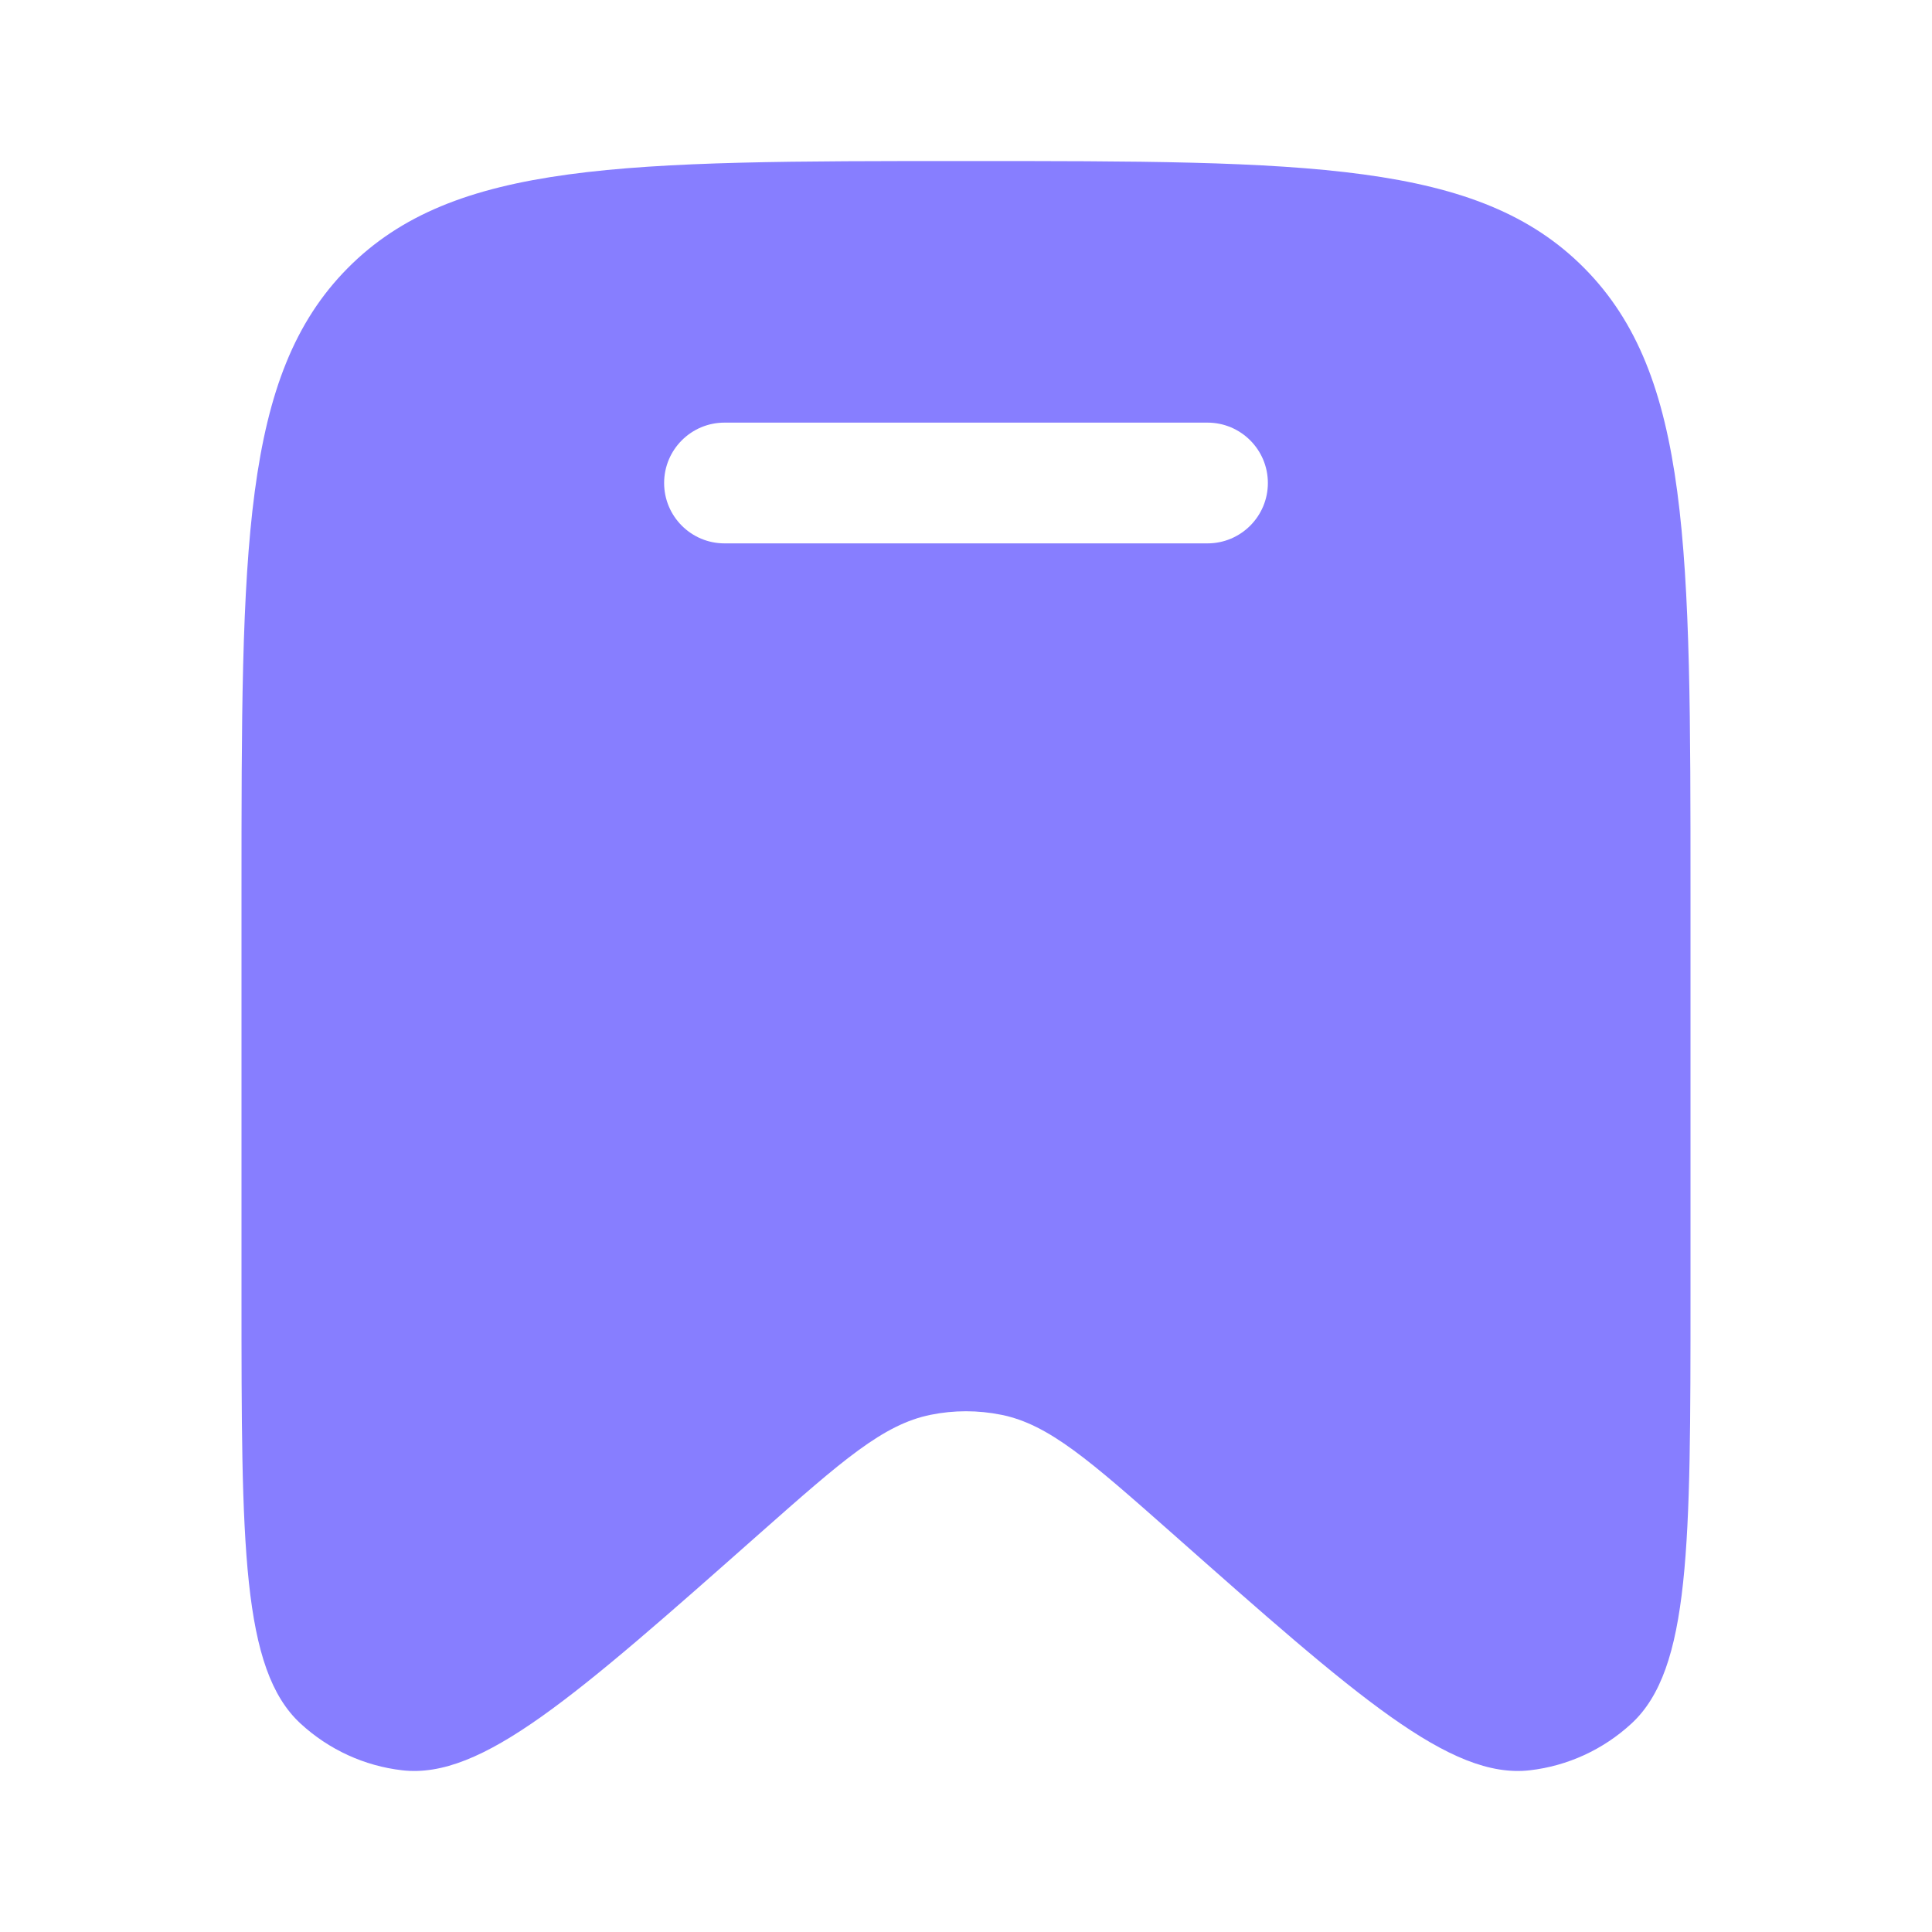
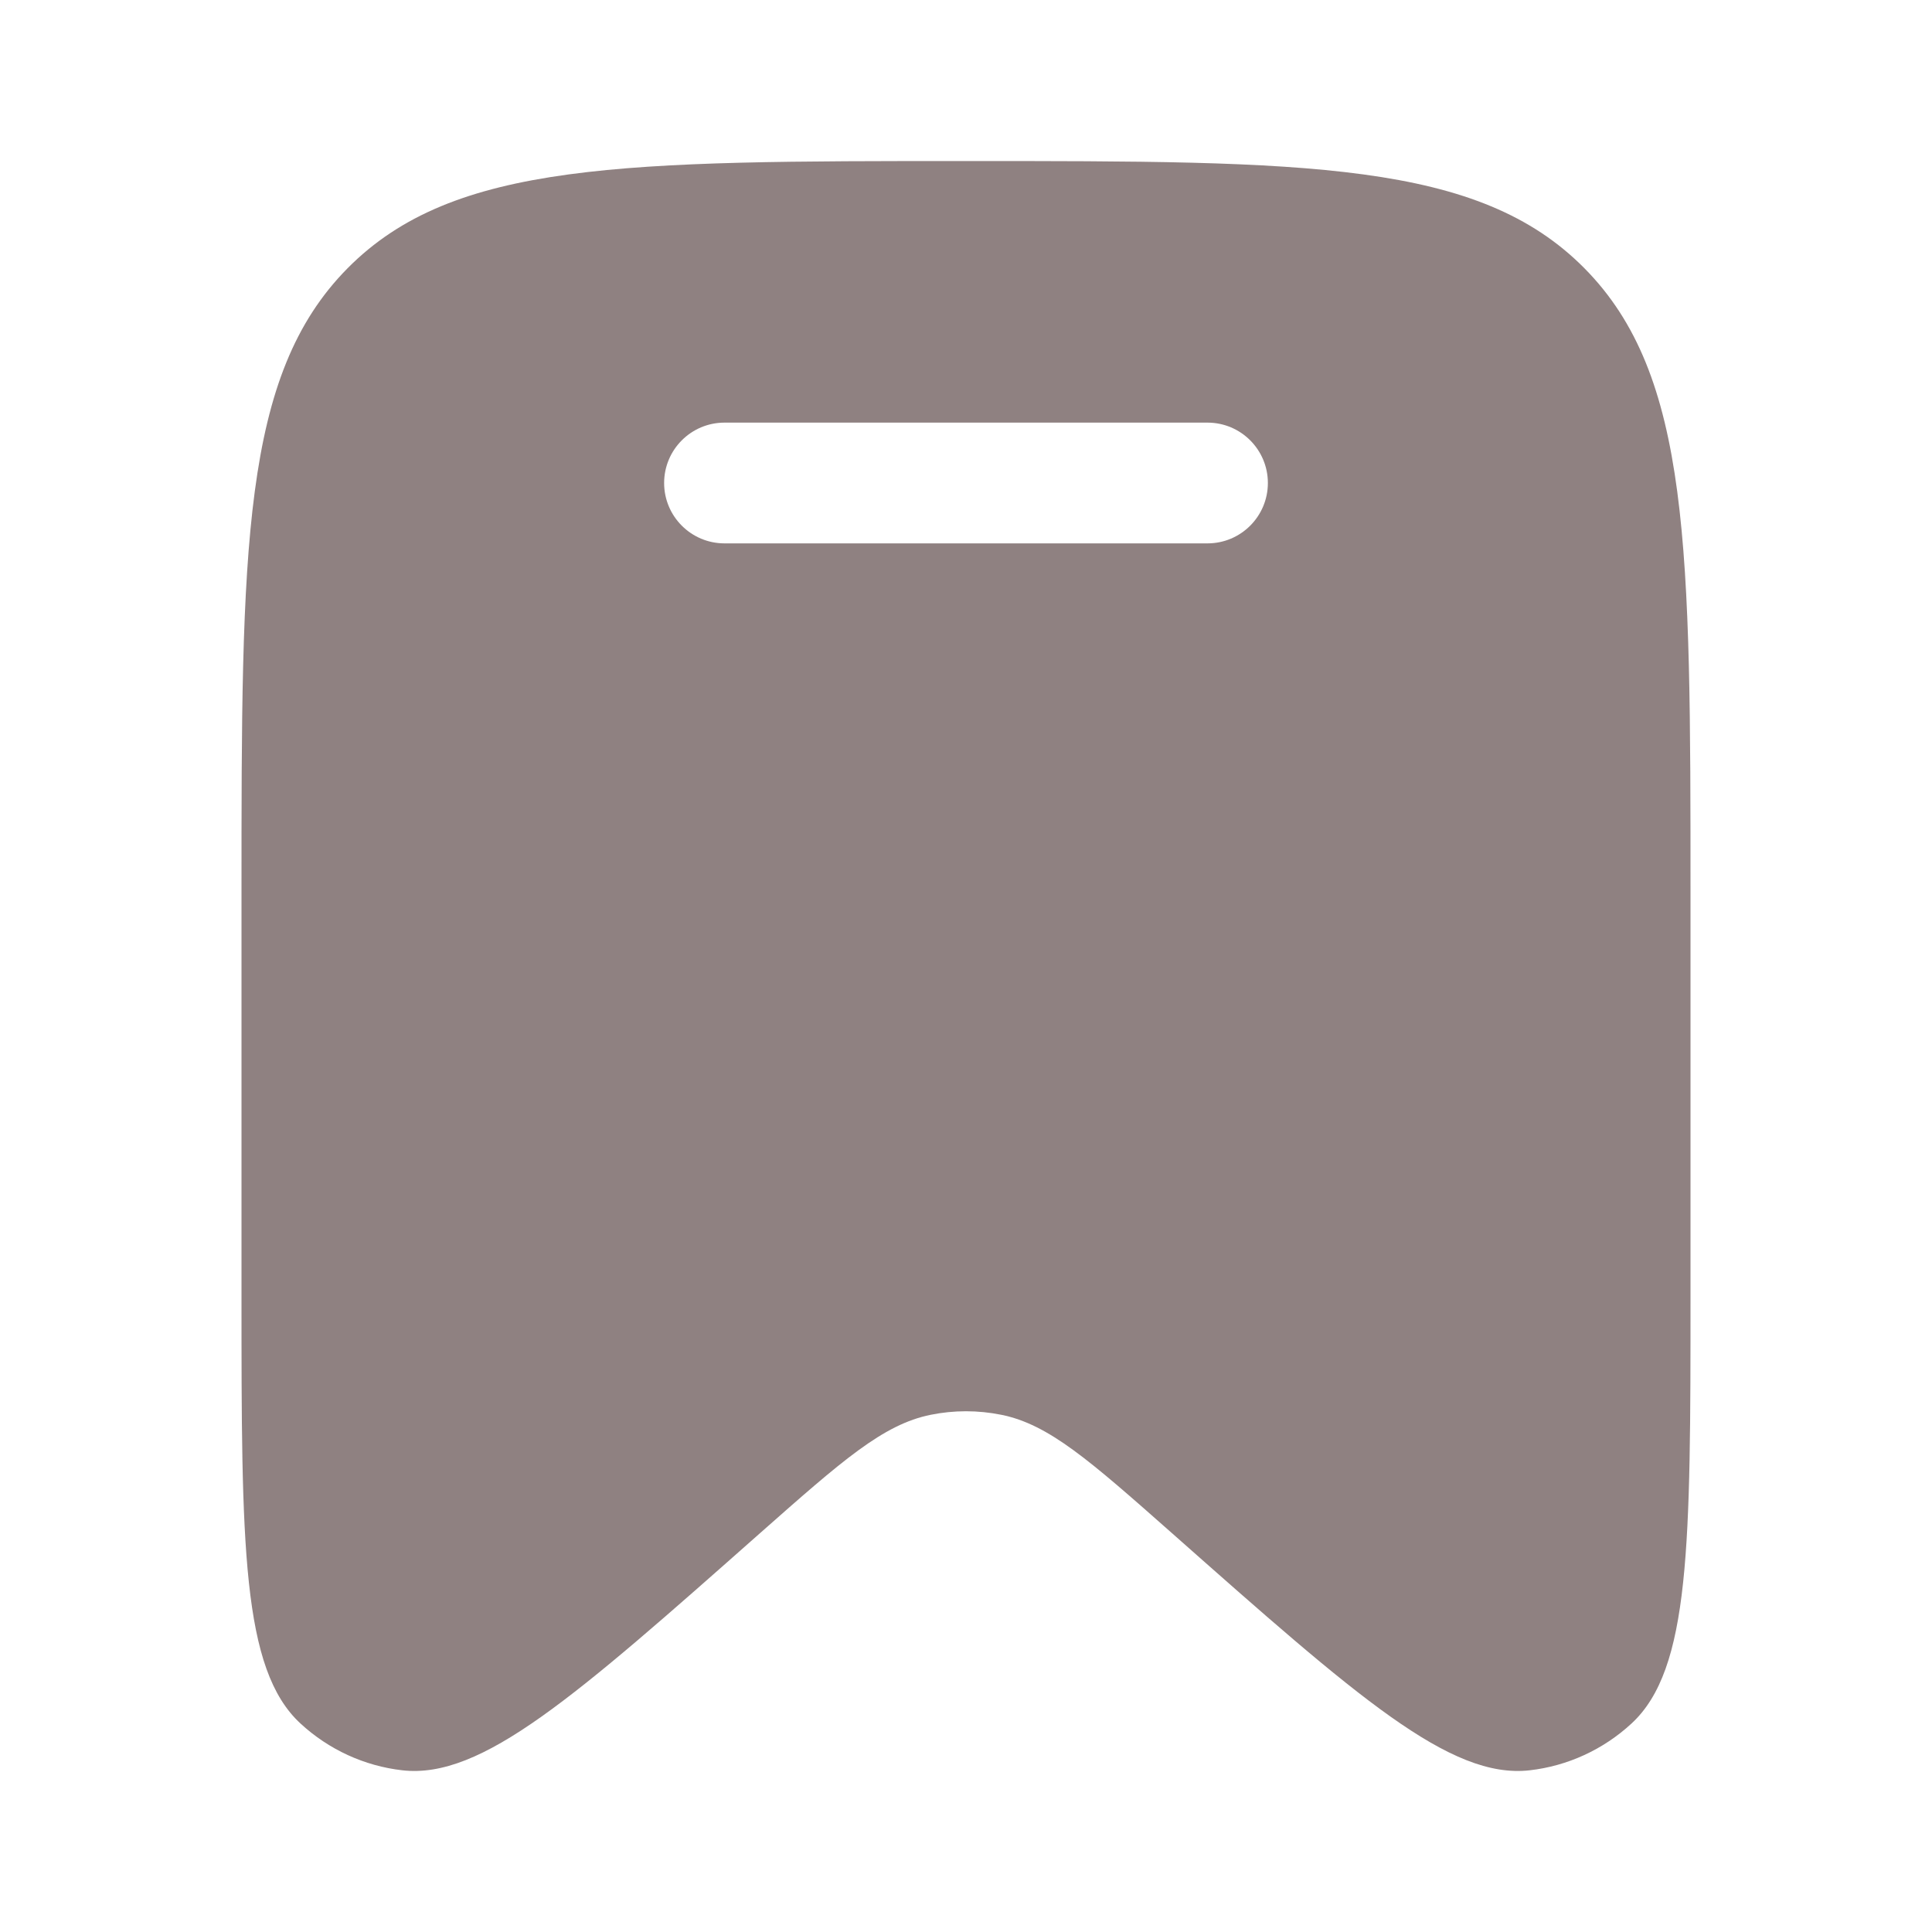
<svg xmlns="http://www.w3.org/2000/svg" width="20" height="20" viewBox="0 0 20 20" fill="none">
-   <path fill-rule="evenodd" clip-rule="evenodd" d="M17.5 9.248V13.409C17.5 15.989 17.5 17.28 16.888 17.843C16.596 18.112 16.228 18.281 15.836 18.326C15.013 18.42 14.053 17.571 12.132 15.871C11.282 15.12 10.858 14.745 10.366 14.646C10.124 14.597 9.875 14.597 9.634 14.646C9.142 14.745 8.718 15.12 7.868 15.871C5.947 17.571 4.987 18.42 4.164 18.326C3.772 18.281 3.404 18.112 3.112 17.843C2.5 17.28 2.5 15.989 2.5 13.409V9.248C2.5 5.674 2.5 3.887 3.598 2.777C4.697 1.667 6.464 1.667 10 1.667C13.536 1.667 15.303 1.667 16.402 2.777C17.5 3.887 17.5 5.674 17.5 9.248ZM6.875 5C6.875 4.655 7.155 4.375 7.5 4.375H12.5C12.845 4.375 13.125 4.655 13.125 5C13.125 5.345 12.845 5.625 12.5 5.625H7.5C7.155 5.625 6.875 5.345 6.875 5Z" fill="#877EFF" />
+   <path fill-rule="evenodd" clip-rule="evenodd" d="M17.5 9.248V13.409C17.5 15.989 17.5 17.28 16.888 17.843C16.596 18.112 16.228 18.281 15.836 18.326C15.013 18.42 14.053 17.571 12.132 15.871C11.282 15.12 10.858 14.745 10.366 14.646C10.124 14.597 9.875 14.597 9.634 14.646C9.142 14.745 8.718 15.12 7.868 15.871C5.947 17.571 4.987 18.42 4.164 18.326C3.772 18.281 3.404 18.112 3.112 17.843C2.5 17.28 2.5 15.989 2.5 13.409V9.248C2.5 5.674 2.5 3.887 3.598 2.777C4.697 1.667 6.464 1.667 10 1.667C13.536 1.667 15.303 1.667 16.402 2.777C17.5 3.887 17.5 5.674 17.5 9.248ZM6.875 5C6.875 4.655 7.155 4.375 7.5 4.375H12.5C12.845 4.375 13.125 4.655 13.125 5C13.125 5.345 12.845 5.625 12.5 5.625H7.5C7.155 5.625 6.875 5.345 6.875 5Z" fill="#8f8181" />
</svg>
